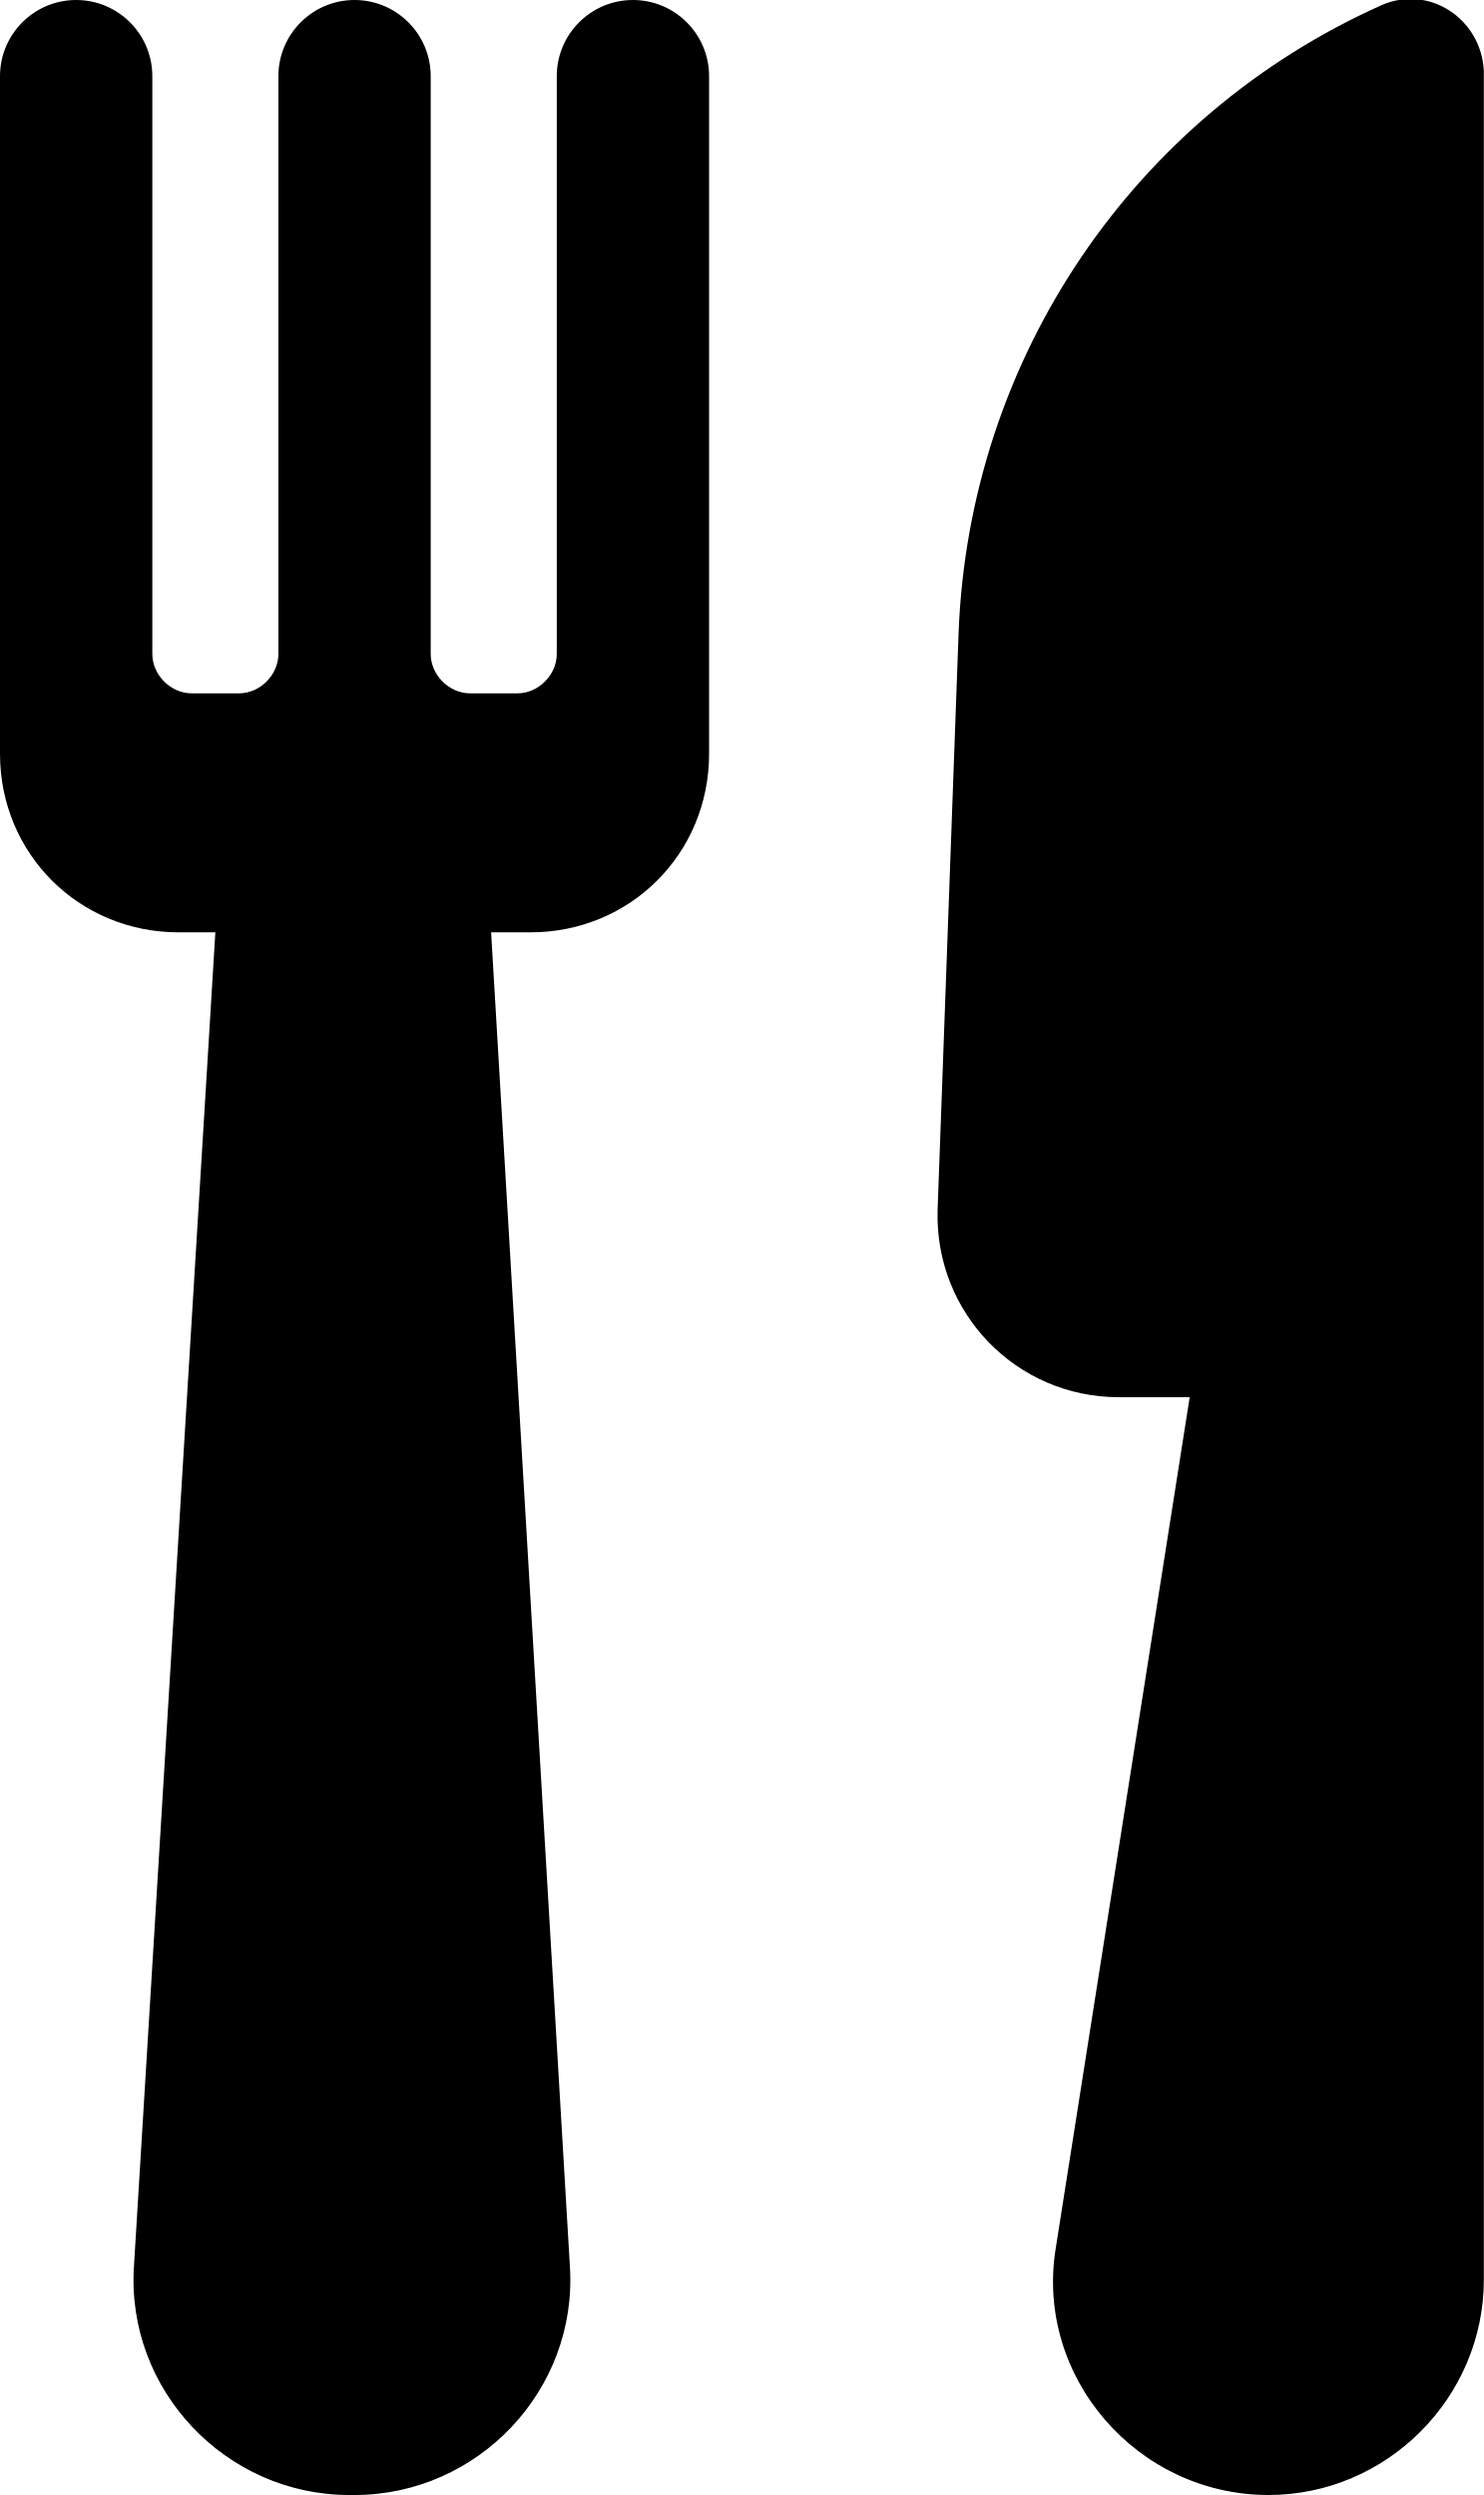
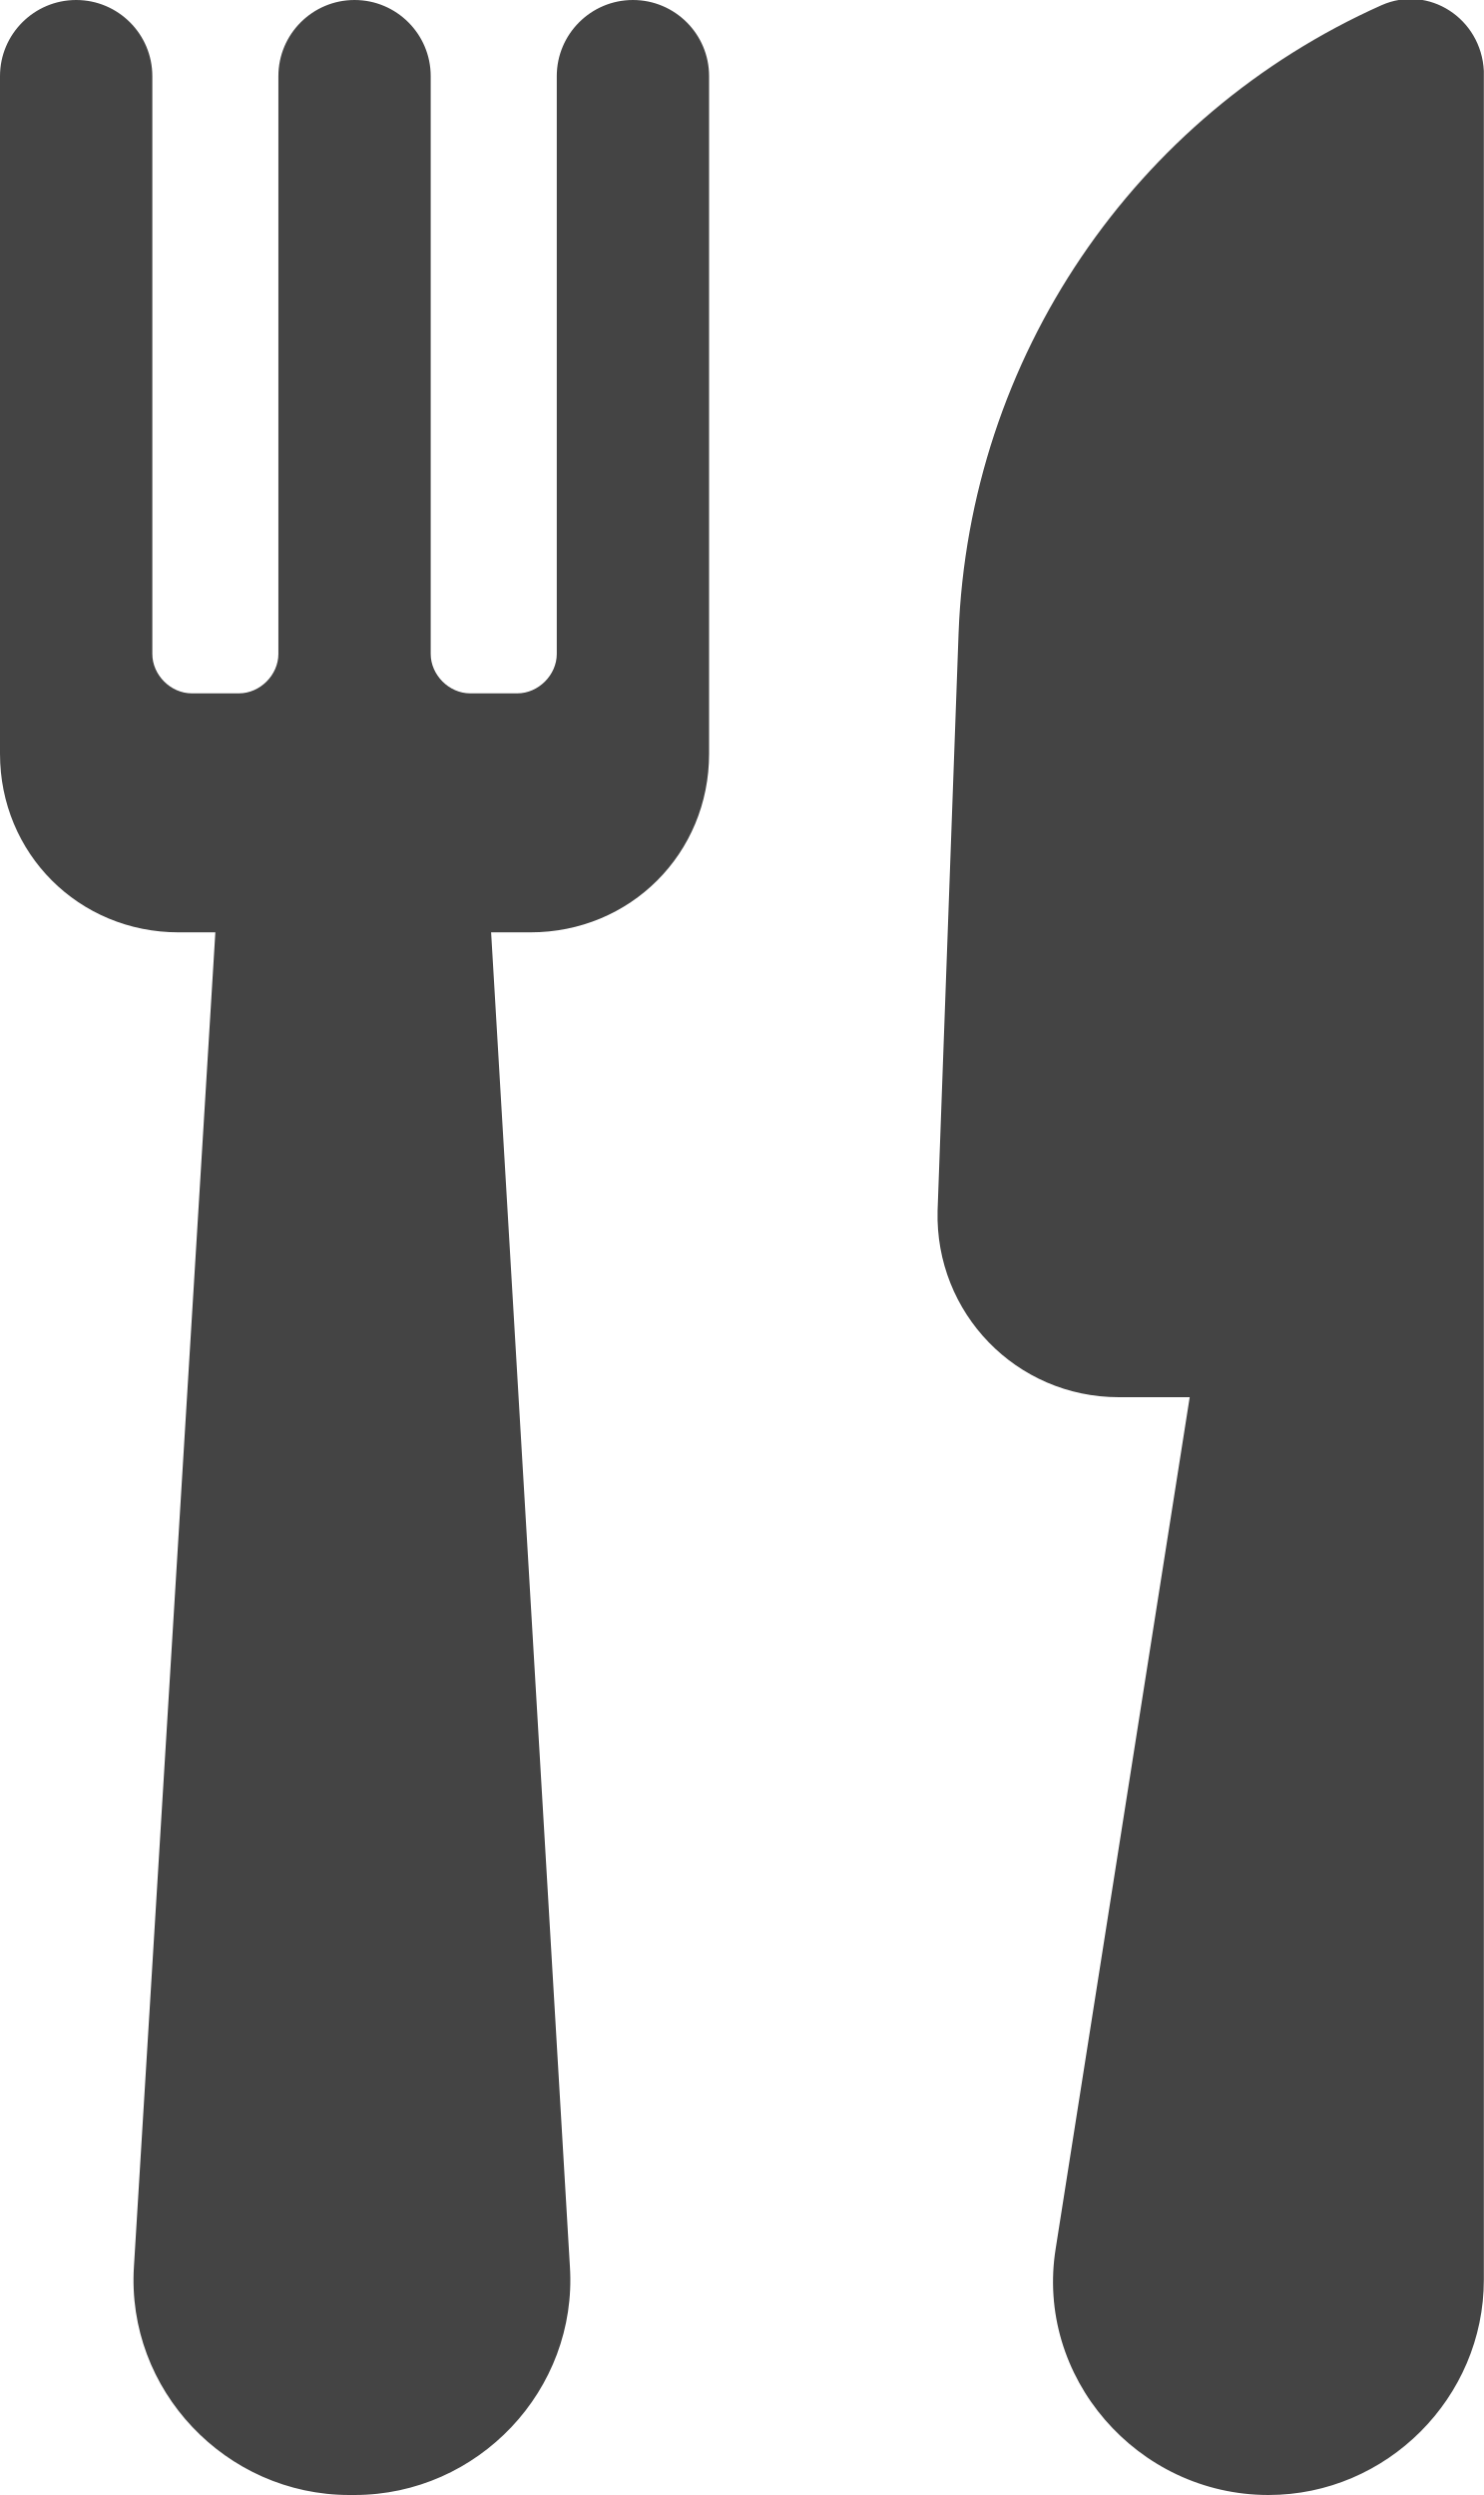
<svg xmlns="http://www.w3.org/2000/svg" version="1.2" baseProfile="tiny" viewBox="0 0 56.5 95" overflow="visible">
-   <path d="M52.6.2c-9.4 4.2-15.7 13.4-16.1 23.9l-.8 22c-.1 3.9 3 7.1 6.9 7.1h2.7l-5.1 32.4c-.8 4.9 3.1 9.4 8.1 9.4 4.5 0 8.2-3.7 8.2-8.2V2.7c-.1-2-2.1-3.3-3.9-2.5zM24.1 0c-1.6 0-2.9 1.3-2.9 2.9v22c0 .8-.7 1.5-1.5 1.5h-1.8c-.8 0-1.5-.7-1.5-1.5v-22c0-1.6-1.3-2.9-2.9-2.9-1.6 0-2.9 1.3-2.9 2.9v22c0 .8-.7 1.5-1.5 1.5H7.3c-.8 0-1.5-.7-1.5-1.5v-22C5.8 1.3 4.5 0 2.9 0S0 1.3 0 2.9v25.8c0 3.8 3 6.8 6.8 6.8h1.4L5.1 86.3C4.8 91 8.6 95 13.3 95h.2c4.7 0 8.5-4 8.2-8.7l-3-50.8h1.5c3.8 0 6.8-3 6.8-6.8V2.9C27 1.3 25.7 0 24.1 0z" />
+   <path fill="#444" d="M52.6.2c-9.4 4.2-15.7 13.4-16.1 23.9l-.8 22c-.1 3.9 3 7.1 6.9 7.1h2.7l-5.1 32.4c-.8 4.9 3.1 9.4 8.1 9.4 4.5 0 8.2-3.7 8.2-8.2V2.7c-.1-2-2.1-3.3-3.9-2.5zM24.1 0c-1.6 0-2.9 1.3-2.9 2.9v22c0 .8-.7 1.5-1.5 1.5h-1.8c-.8 0-1.5-.7-1.5-1.5v-22c0-1.6-1.3-2.9-2.9-2.9-1.6 0-2.9 1.3-2.9 2.9v22c0 .8-.7 1.5-1.5 1.5H7.3c-.8 0-1.5-.7-1.5-1.5v-22C5.8 1.3 4.5 0 2.9 0S0 1.3 0 2.9v25.8c0 3.8 3 6.8 6.8 6.8h1.4L5.1 86.3C4.8 91 8.6 95 13.3 95h.2c4.7 0 8.5-4 8.2-8.7l-3-50.8h1.5c3.8 0 6.8-3 6.8-6.8V2.9C27 1.3 25.7 0 24.1 0z" />
</svg>
